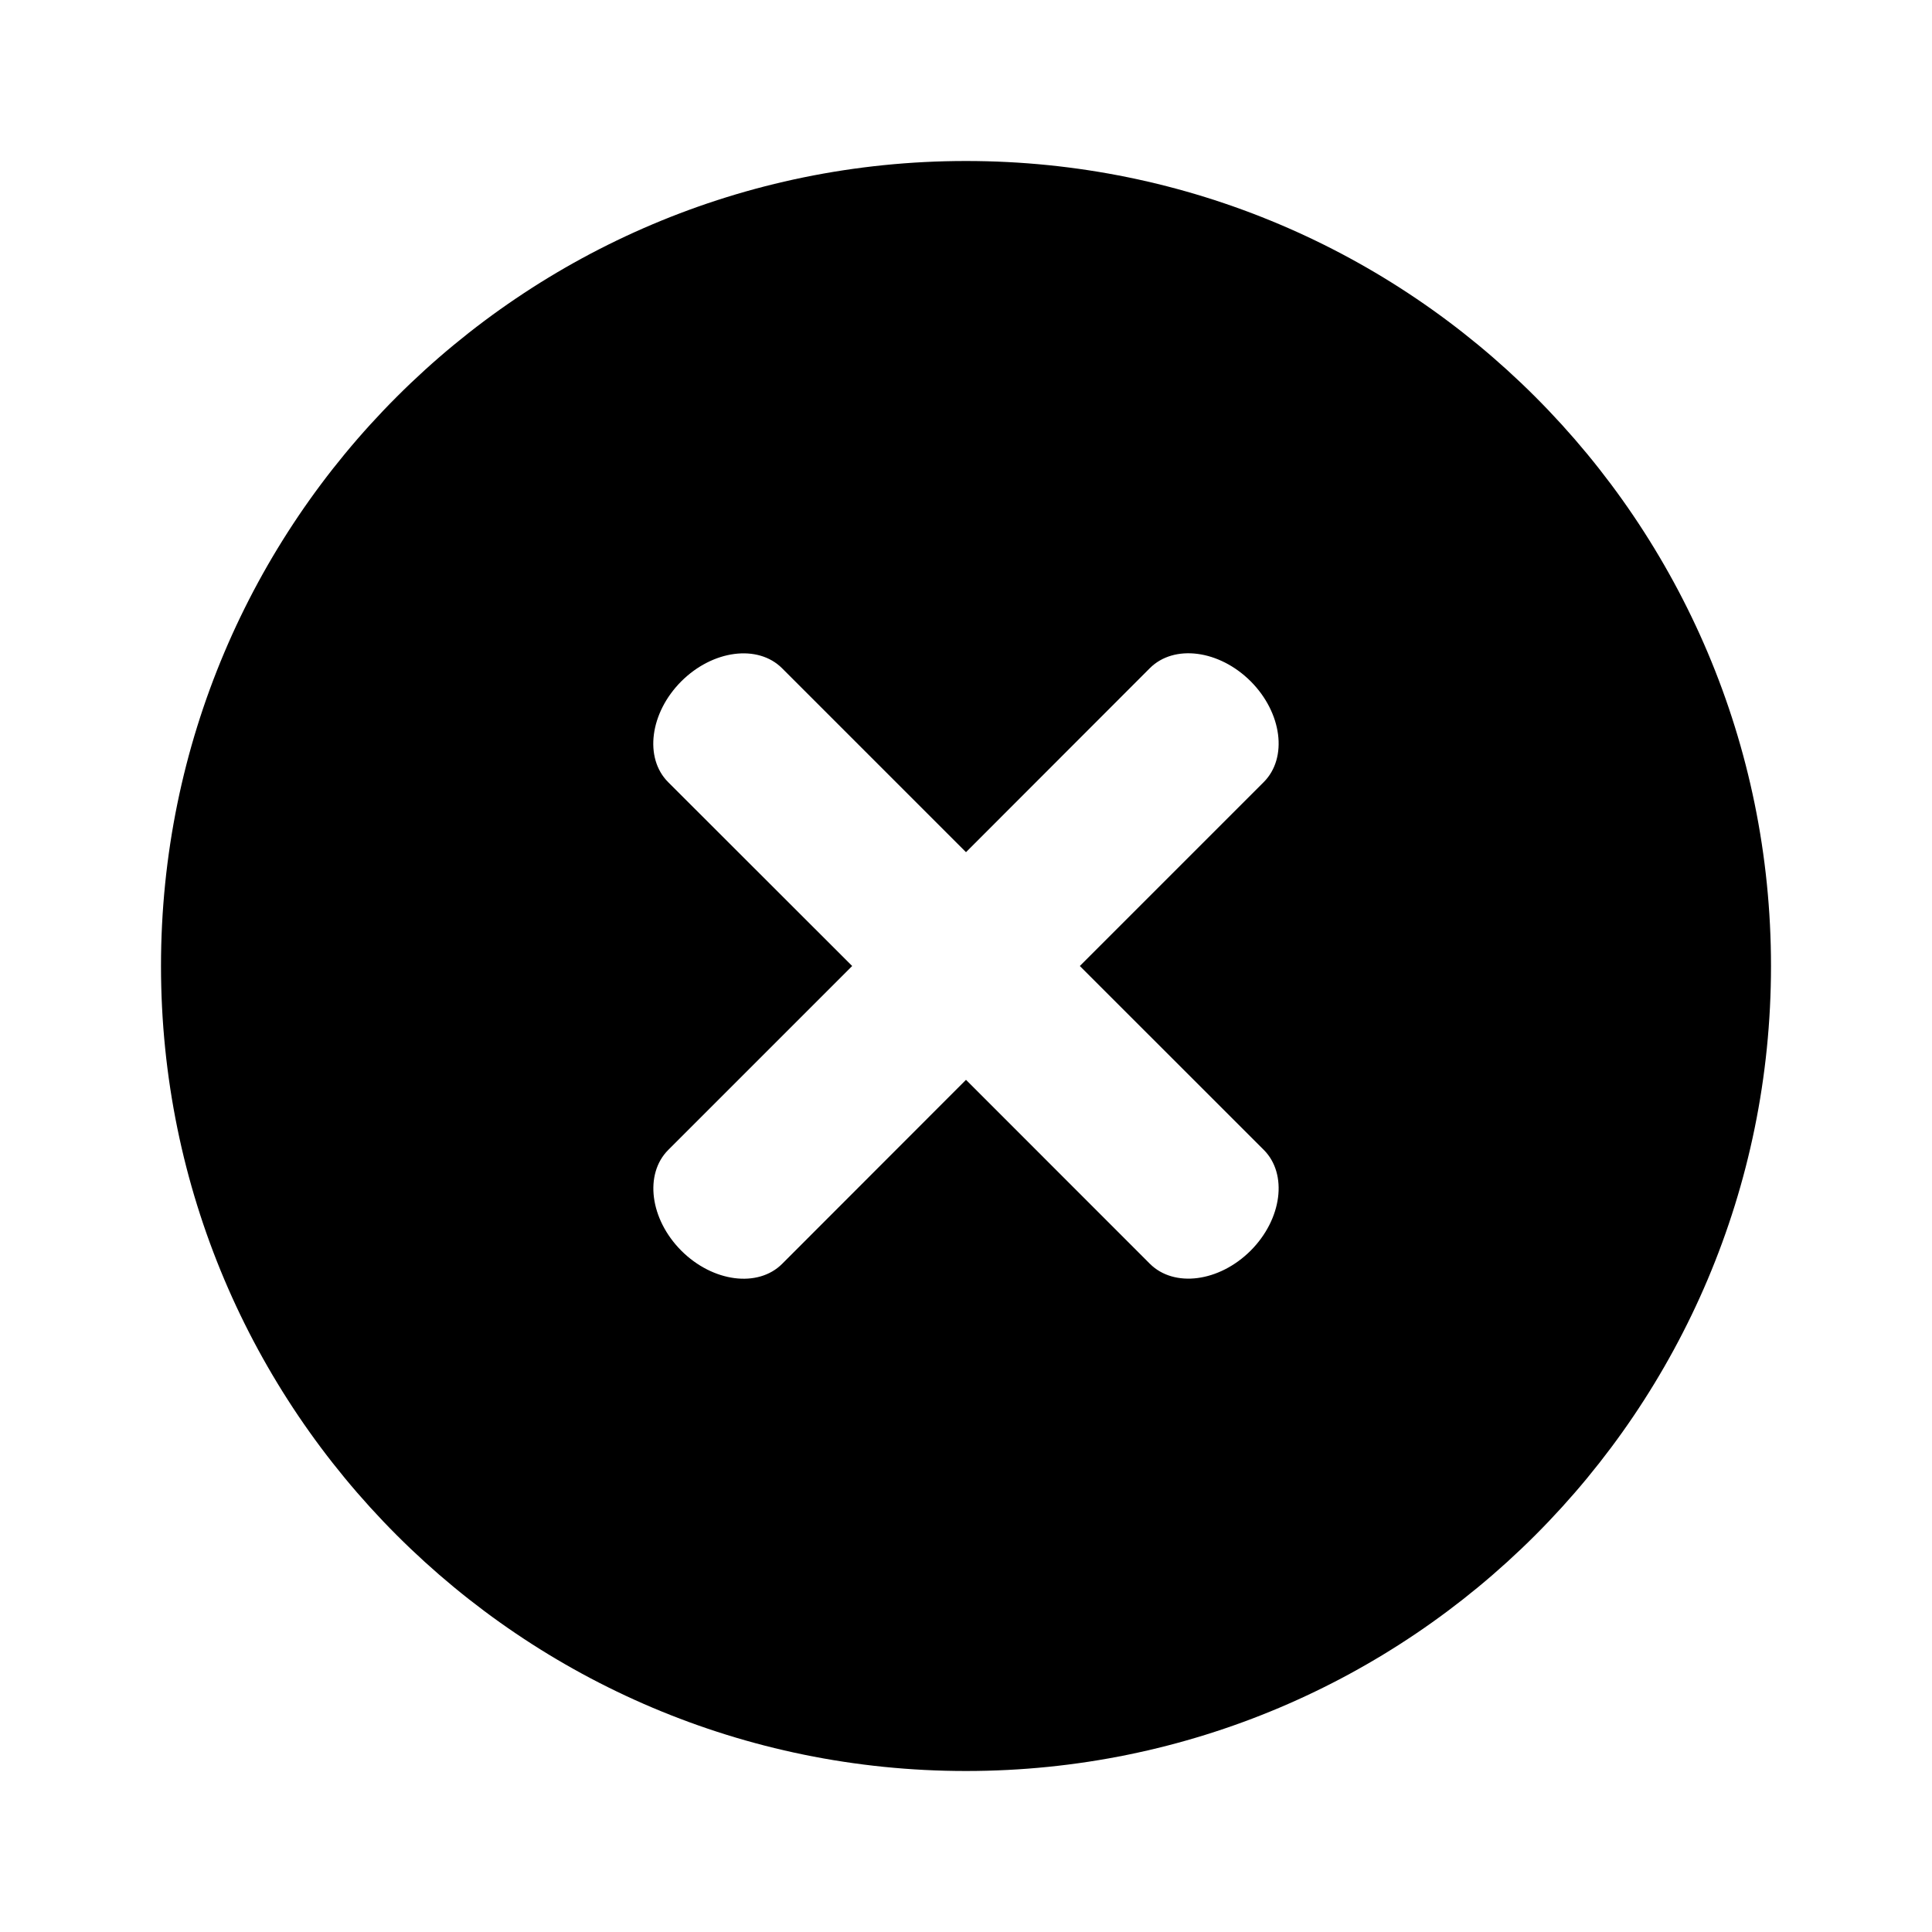
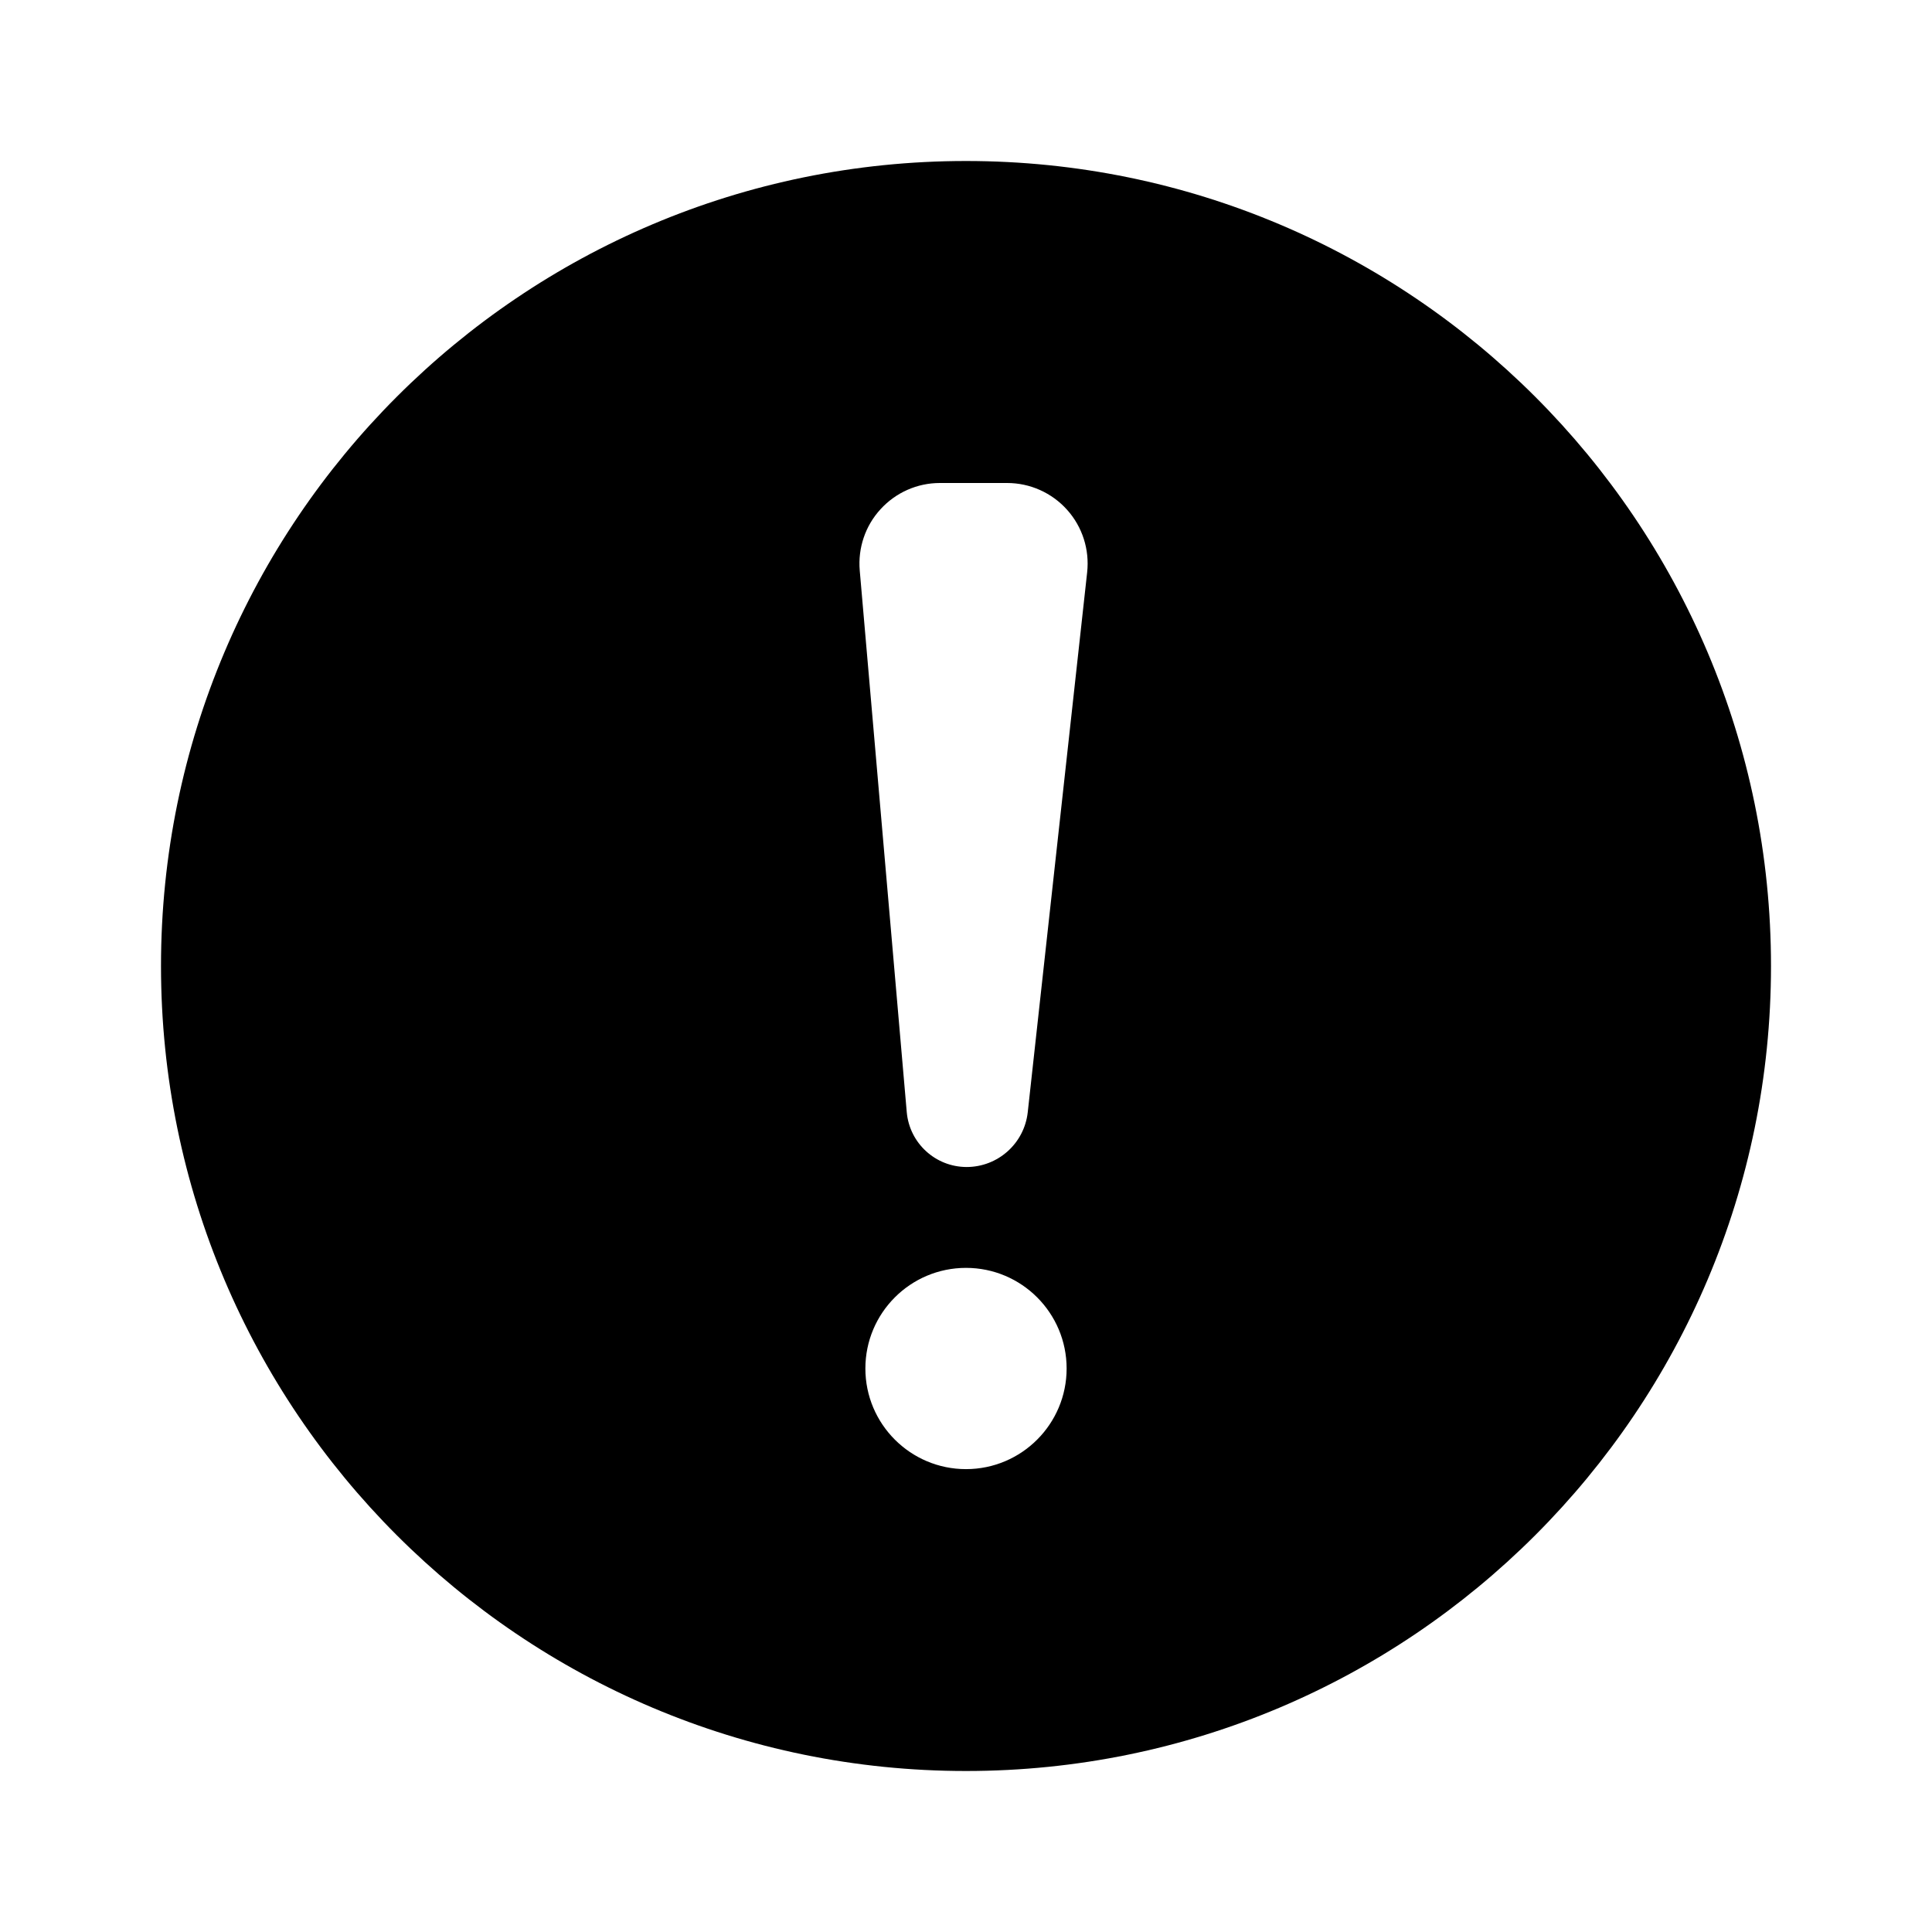
- <svg xmlns="http://www.w3.org/2000/svg" viewBox="0 0 24 24">
-   <path transform="translate(2 2)" d="M10,20 C4.477,20 0,15.523 0,10 C0,4.477 4.477,0 10,0 C15.523,0 20,4.477 20,10 C20,15.523 15.523,20 10,20 Z M11.414,10 L13.699,7.715 C13.999,7.414 13.926,6.854 13.536,6.463 C13.145,6.073 12.584,6 12.284,6.3 L10,8.586 L7.715,6.301 C7.414,6.001 6.854,6.074 6.463,6.464 C6.073,6.855 6,7.416 6.3,7.716 L8.586,10 L6.301,12.285 C6.001,12.586 6.074,13.146 6.464,13.537 C6.855,13.927 7.416,14 7.716,13.7 L10,11.414 L12.284,13.699 C12.585,13.999 13.145,13.926 13.536,13.536 C13.926,13.145 13.999,12.584 13.699,12.284 L11.414,10 Z" id="a" />
+ <svg xmlns="http://www.w3.org/2000/svg" version="1.1" viewBox="0 0 24 24">
+   <path transform="translate(2 2)" d="M10,20 C4.477,20 0,15.523 0,10 C0,4.477 4.477,0 10,0 C15.523,0 20,4.477 20,10 C20,15.523 15.523,20 10,20 Z M9.675,4 C9.395,4 9.128,4.118 8.939,4.325 C8.749,4.531 8.656,4.808 8.68,5.087 L9.264,11.815 C9.298,12.2 9.62,12.496 10.007,12.497 C10.397,12.497 10.724,12.204 10.767,11.817 L11.505,5.11 C11.536,4.827 11.446,4.545 11.256,4.333 C11.066,4.121 10.795,4 10.511,4 L9.675,4 Z M10,13.75 C9.31,13.75 8.75,14.31 8.75,15 C8.75,15.69 9.31,16.25 10,16.25 C10.69,16.25 11.25,15.69 11.25,15 C11.25,14.31 10.69,13.75 10,13.75 Z" id="a" />
</svg>
